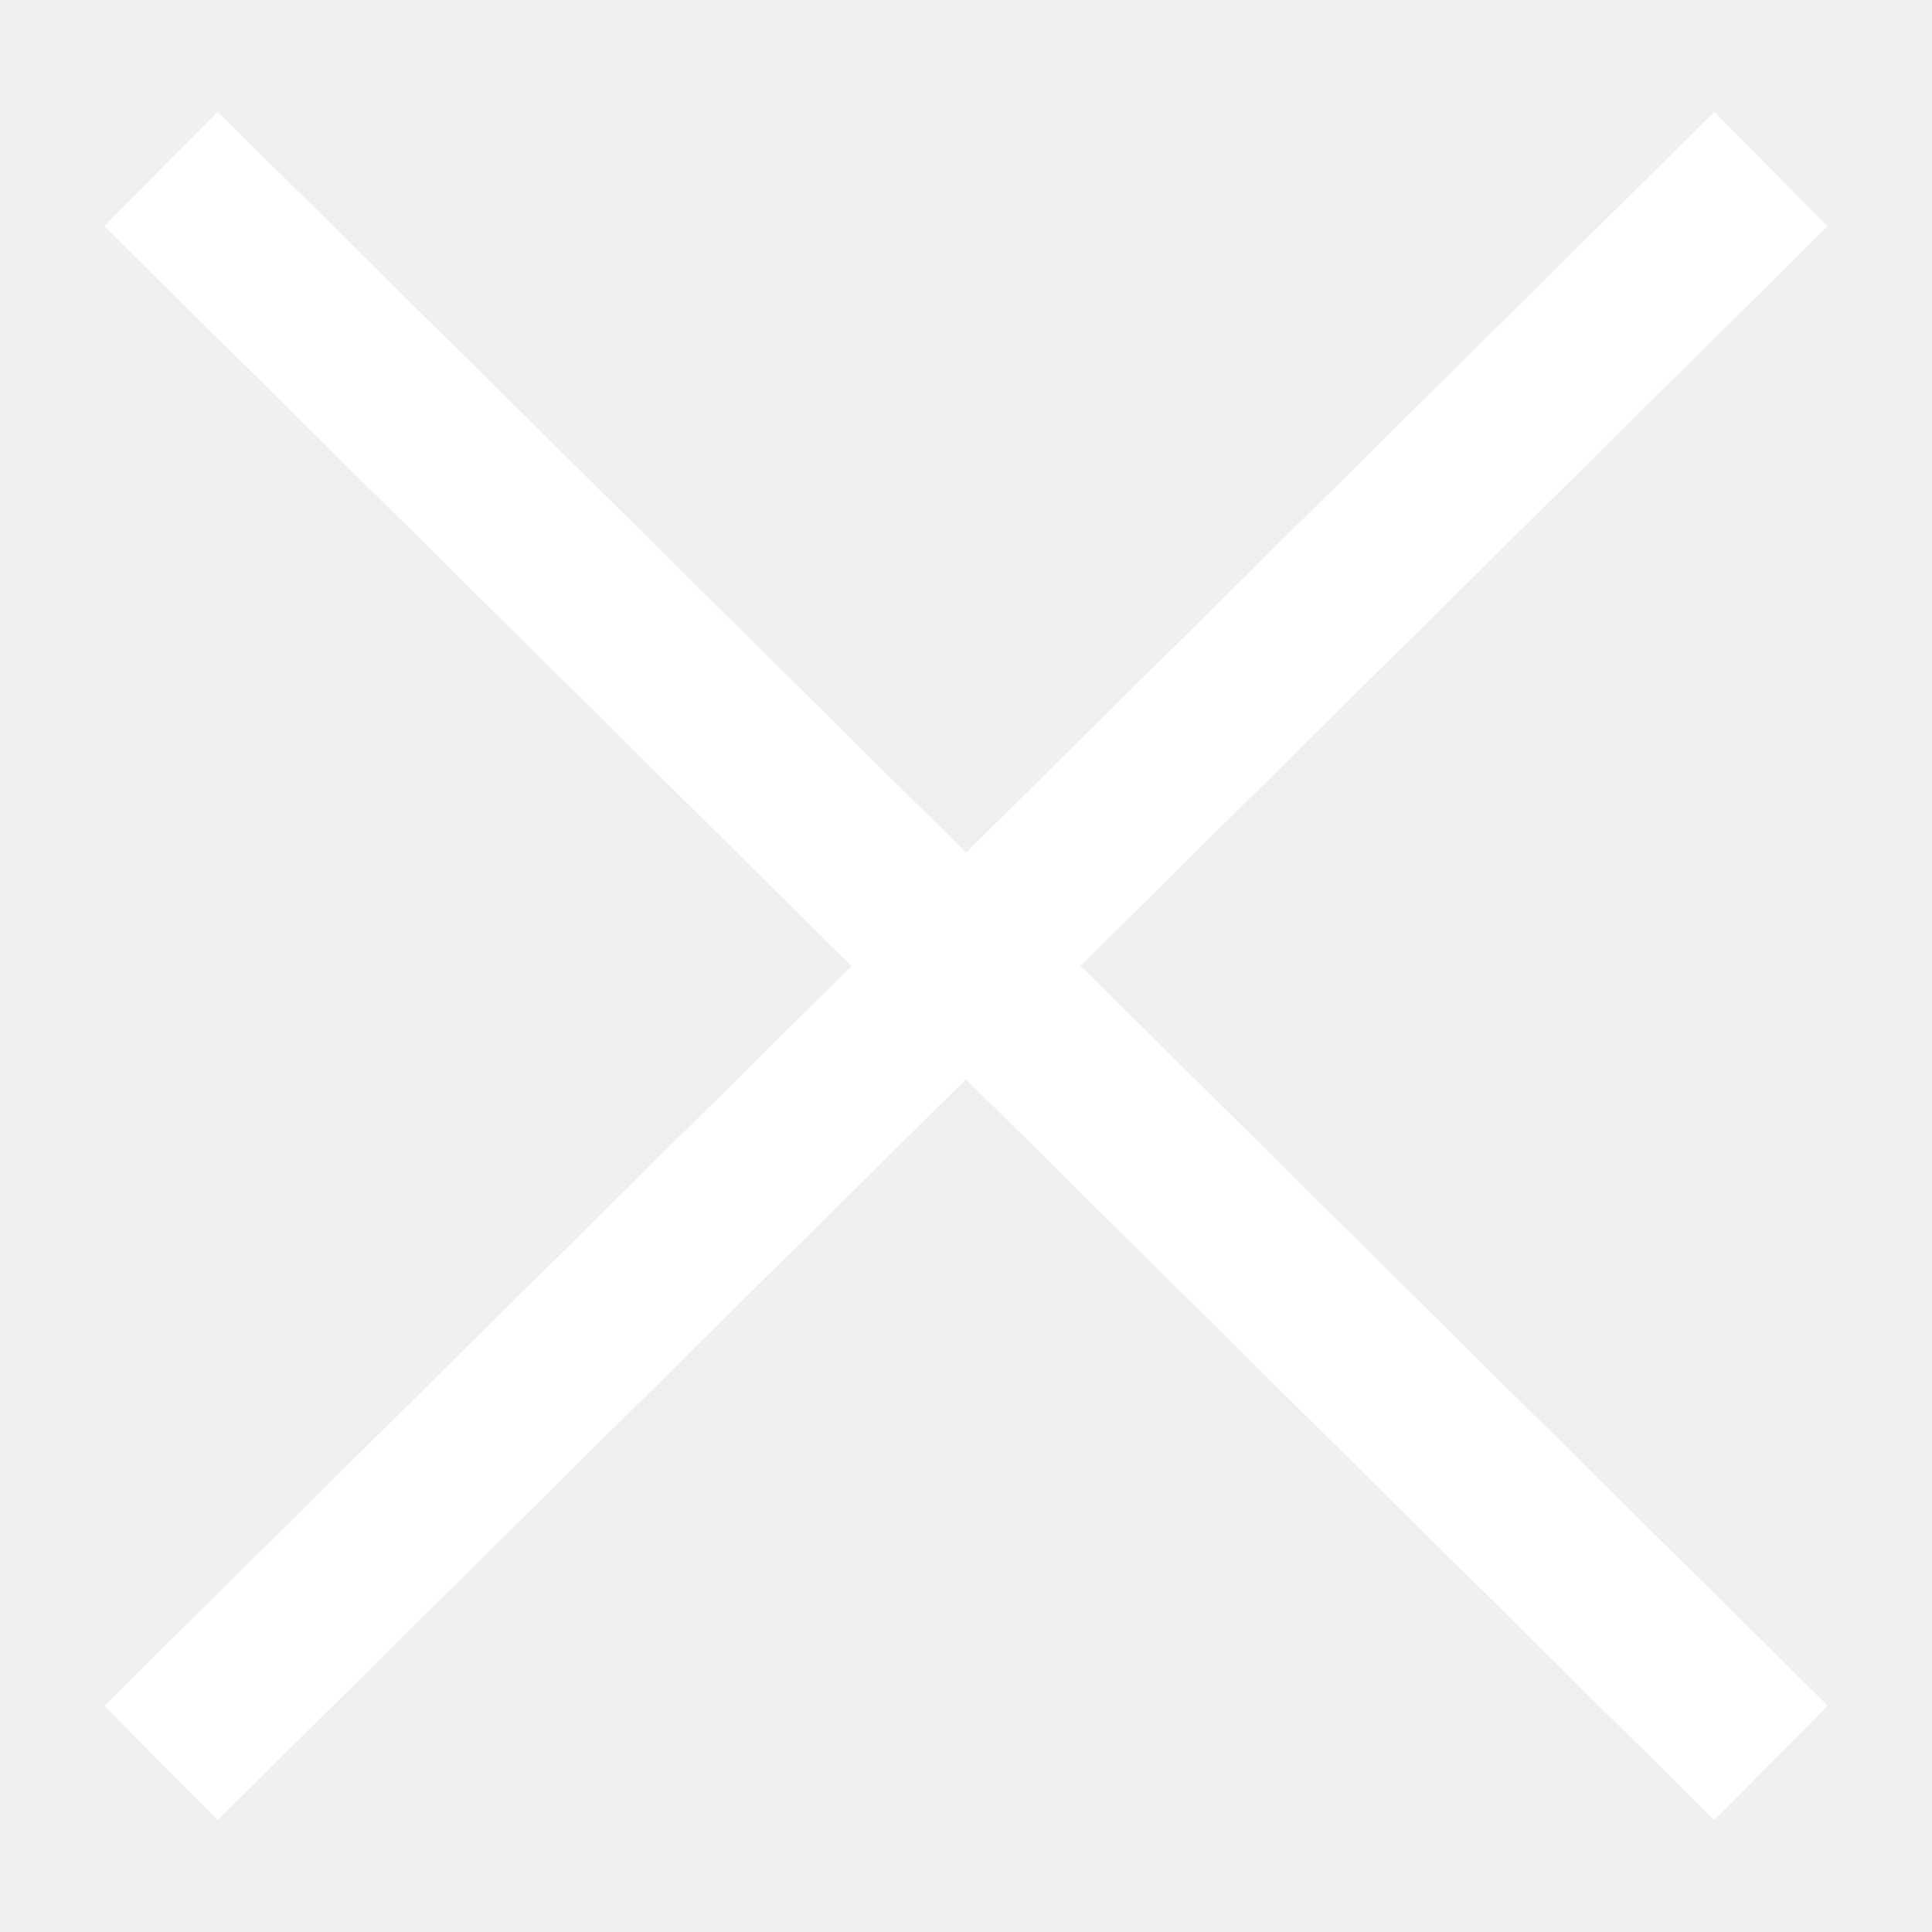
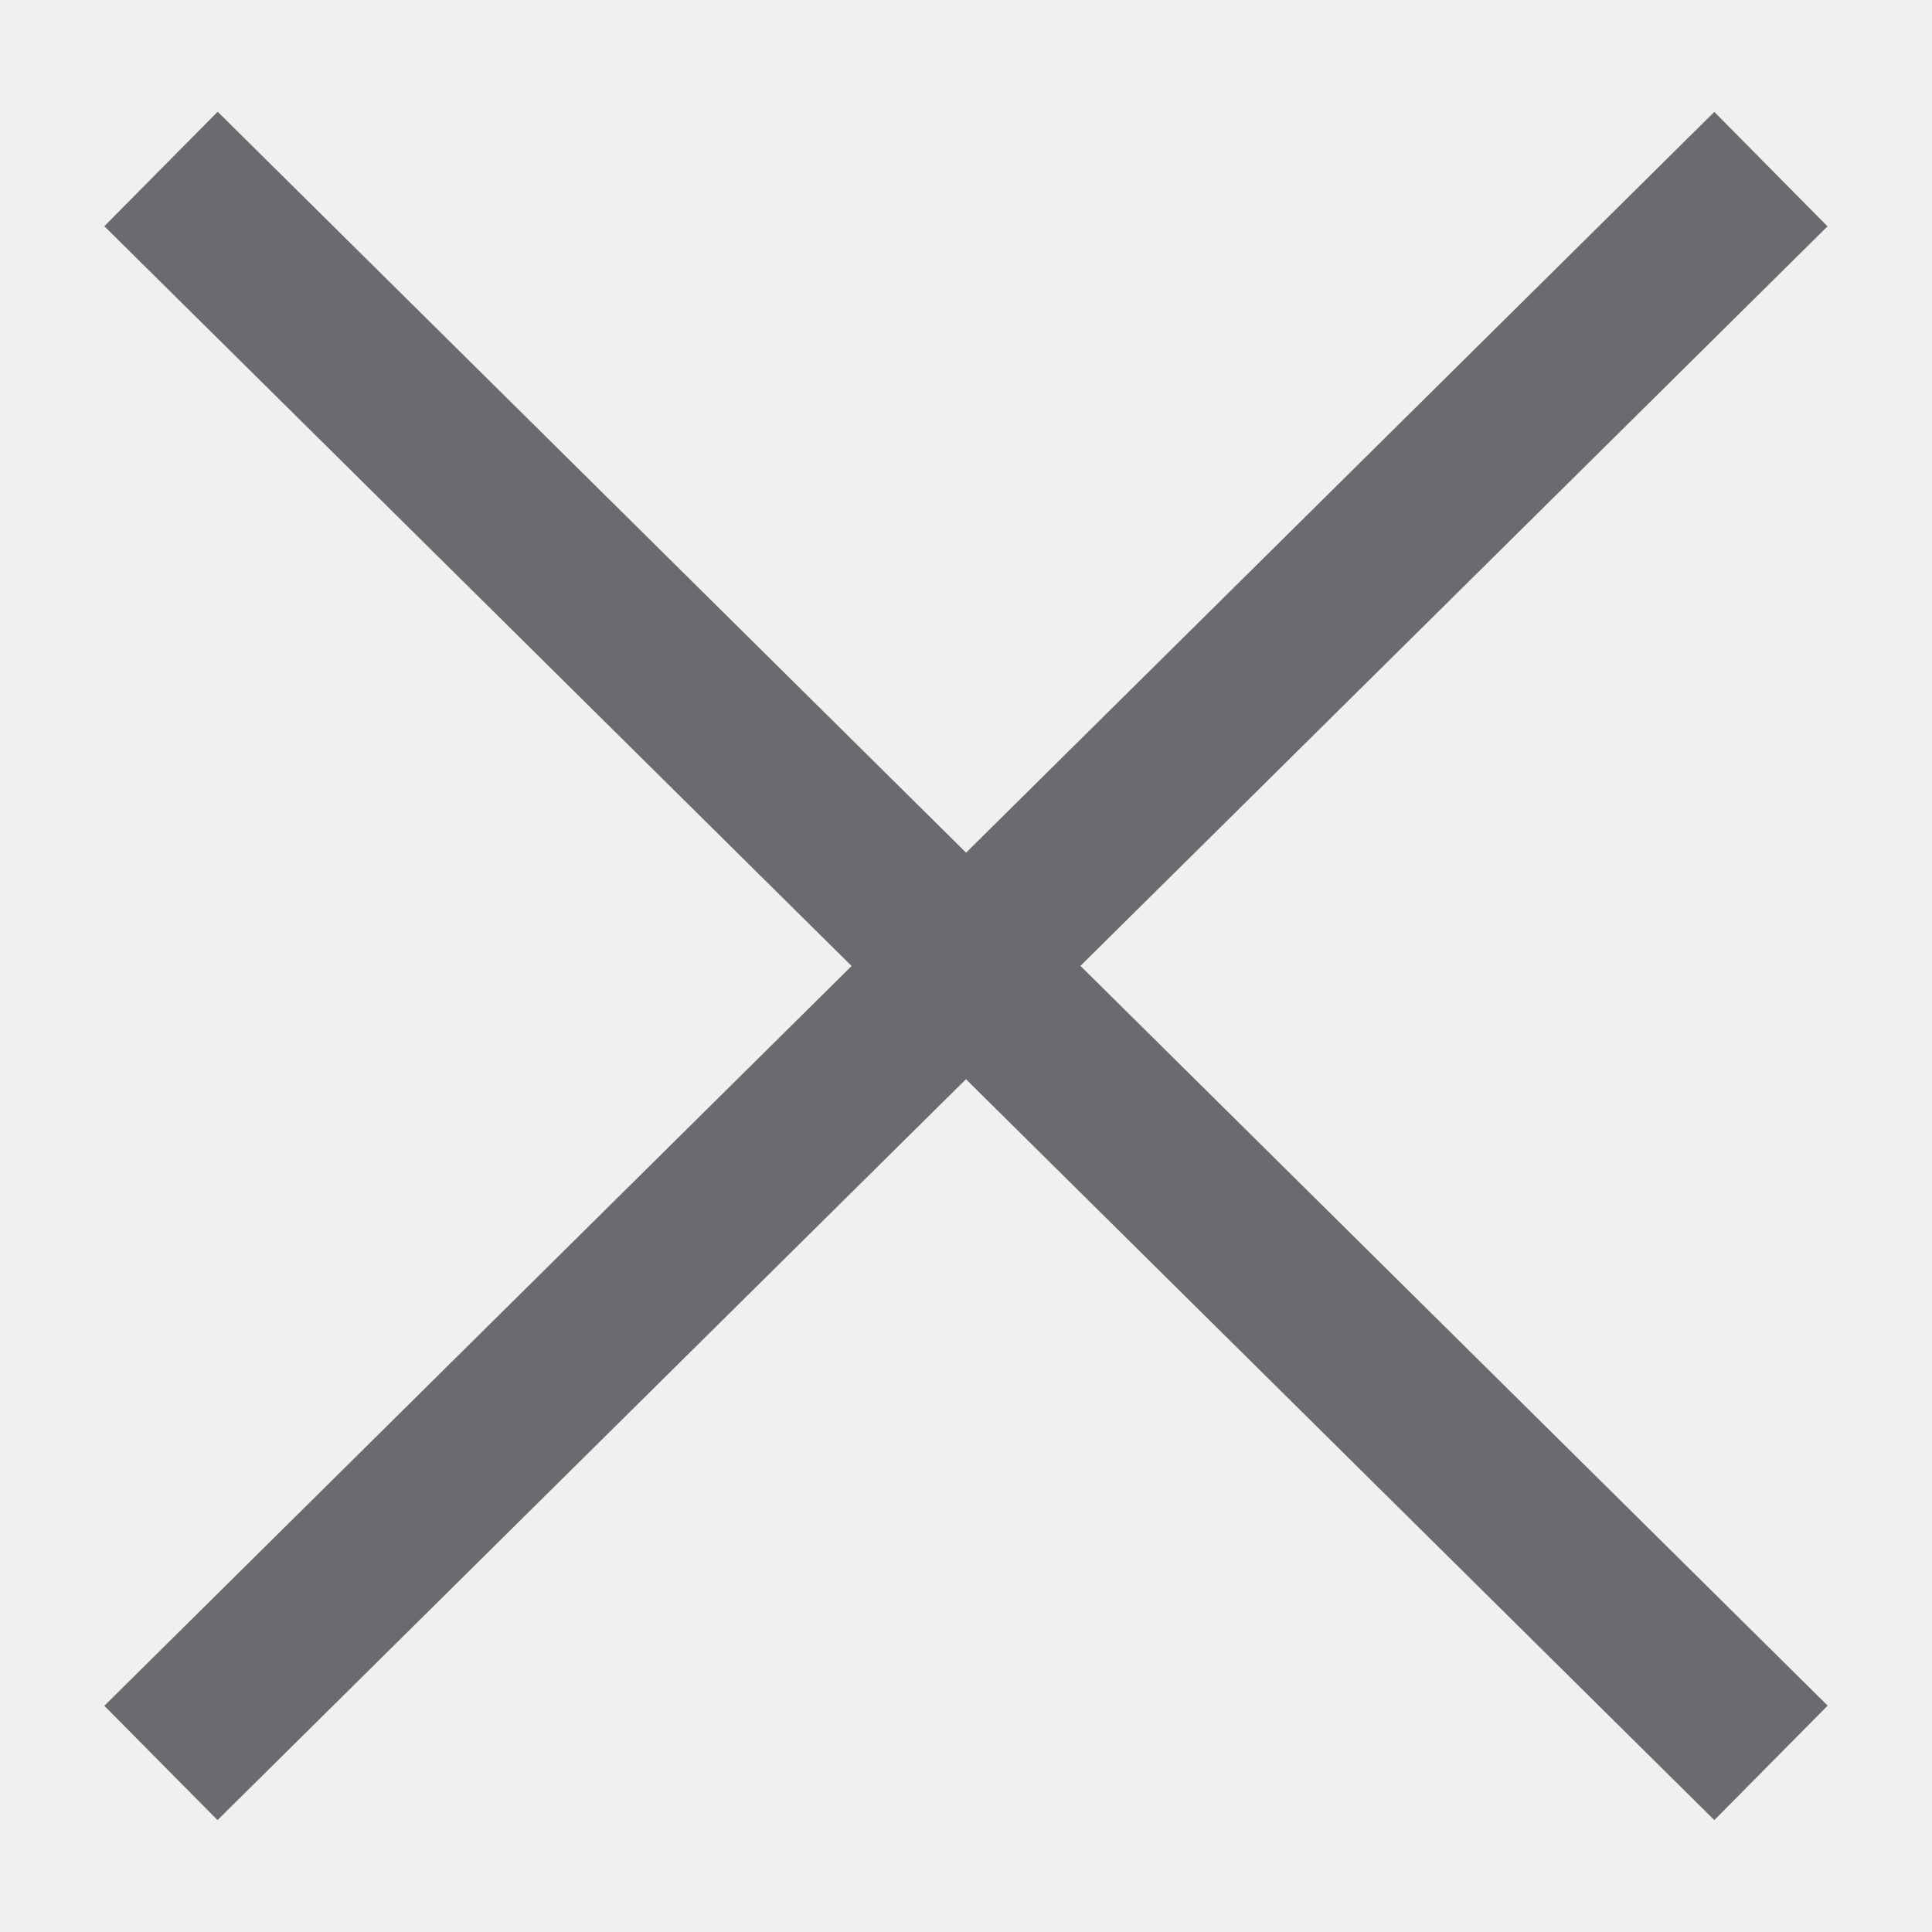
<svg xmlns="http://www.w3.org/2000/svg" width="12" height="12" viewBox="0 0 12 12" fill="none">
-   <path fill-rule="evenodd" clip-rule="evenodd" d="M10.648 11.305L0.648 1.405L1.352 0.694L11.352 10.594L10.648 11.305Z" fill="white" />
-   <path fill-rule="evenodd" clip-rule="evenodd" d="M0.648 10.595L10.648 0.695L11.351 1.406L1.351 11.305L0.648 10.595Z" fill="white" />
+   <path fill-rule="evenodd" clip-rule="evenodd" d="M10.648 11.305L0.648 1.405L1.352 0.694L11.352 10.594L10.648 11.305Z" fill="#6A6B6E" />
+   <path fill-rule="evenodd" clip-rule="evenodd" d="M0.648 10.595L10.648 0.695L11.351 1.406L1.351 11.305L0.648 10.595Z" fill="#6A6B6E" />
</svg>
